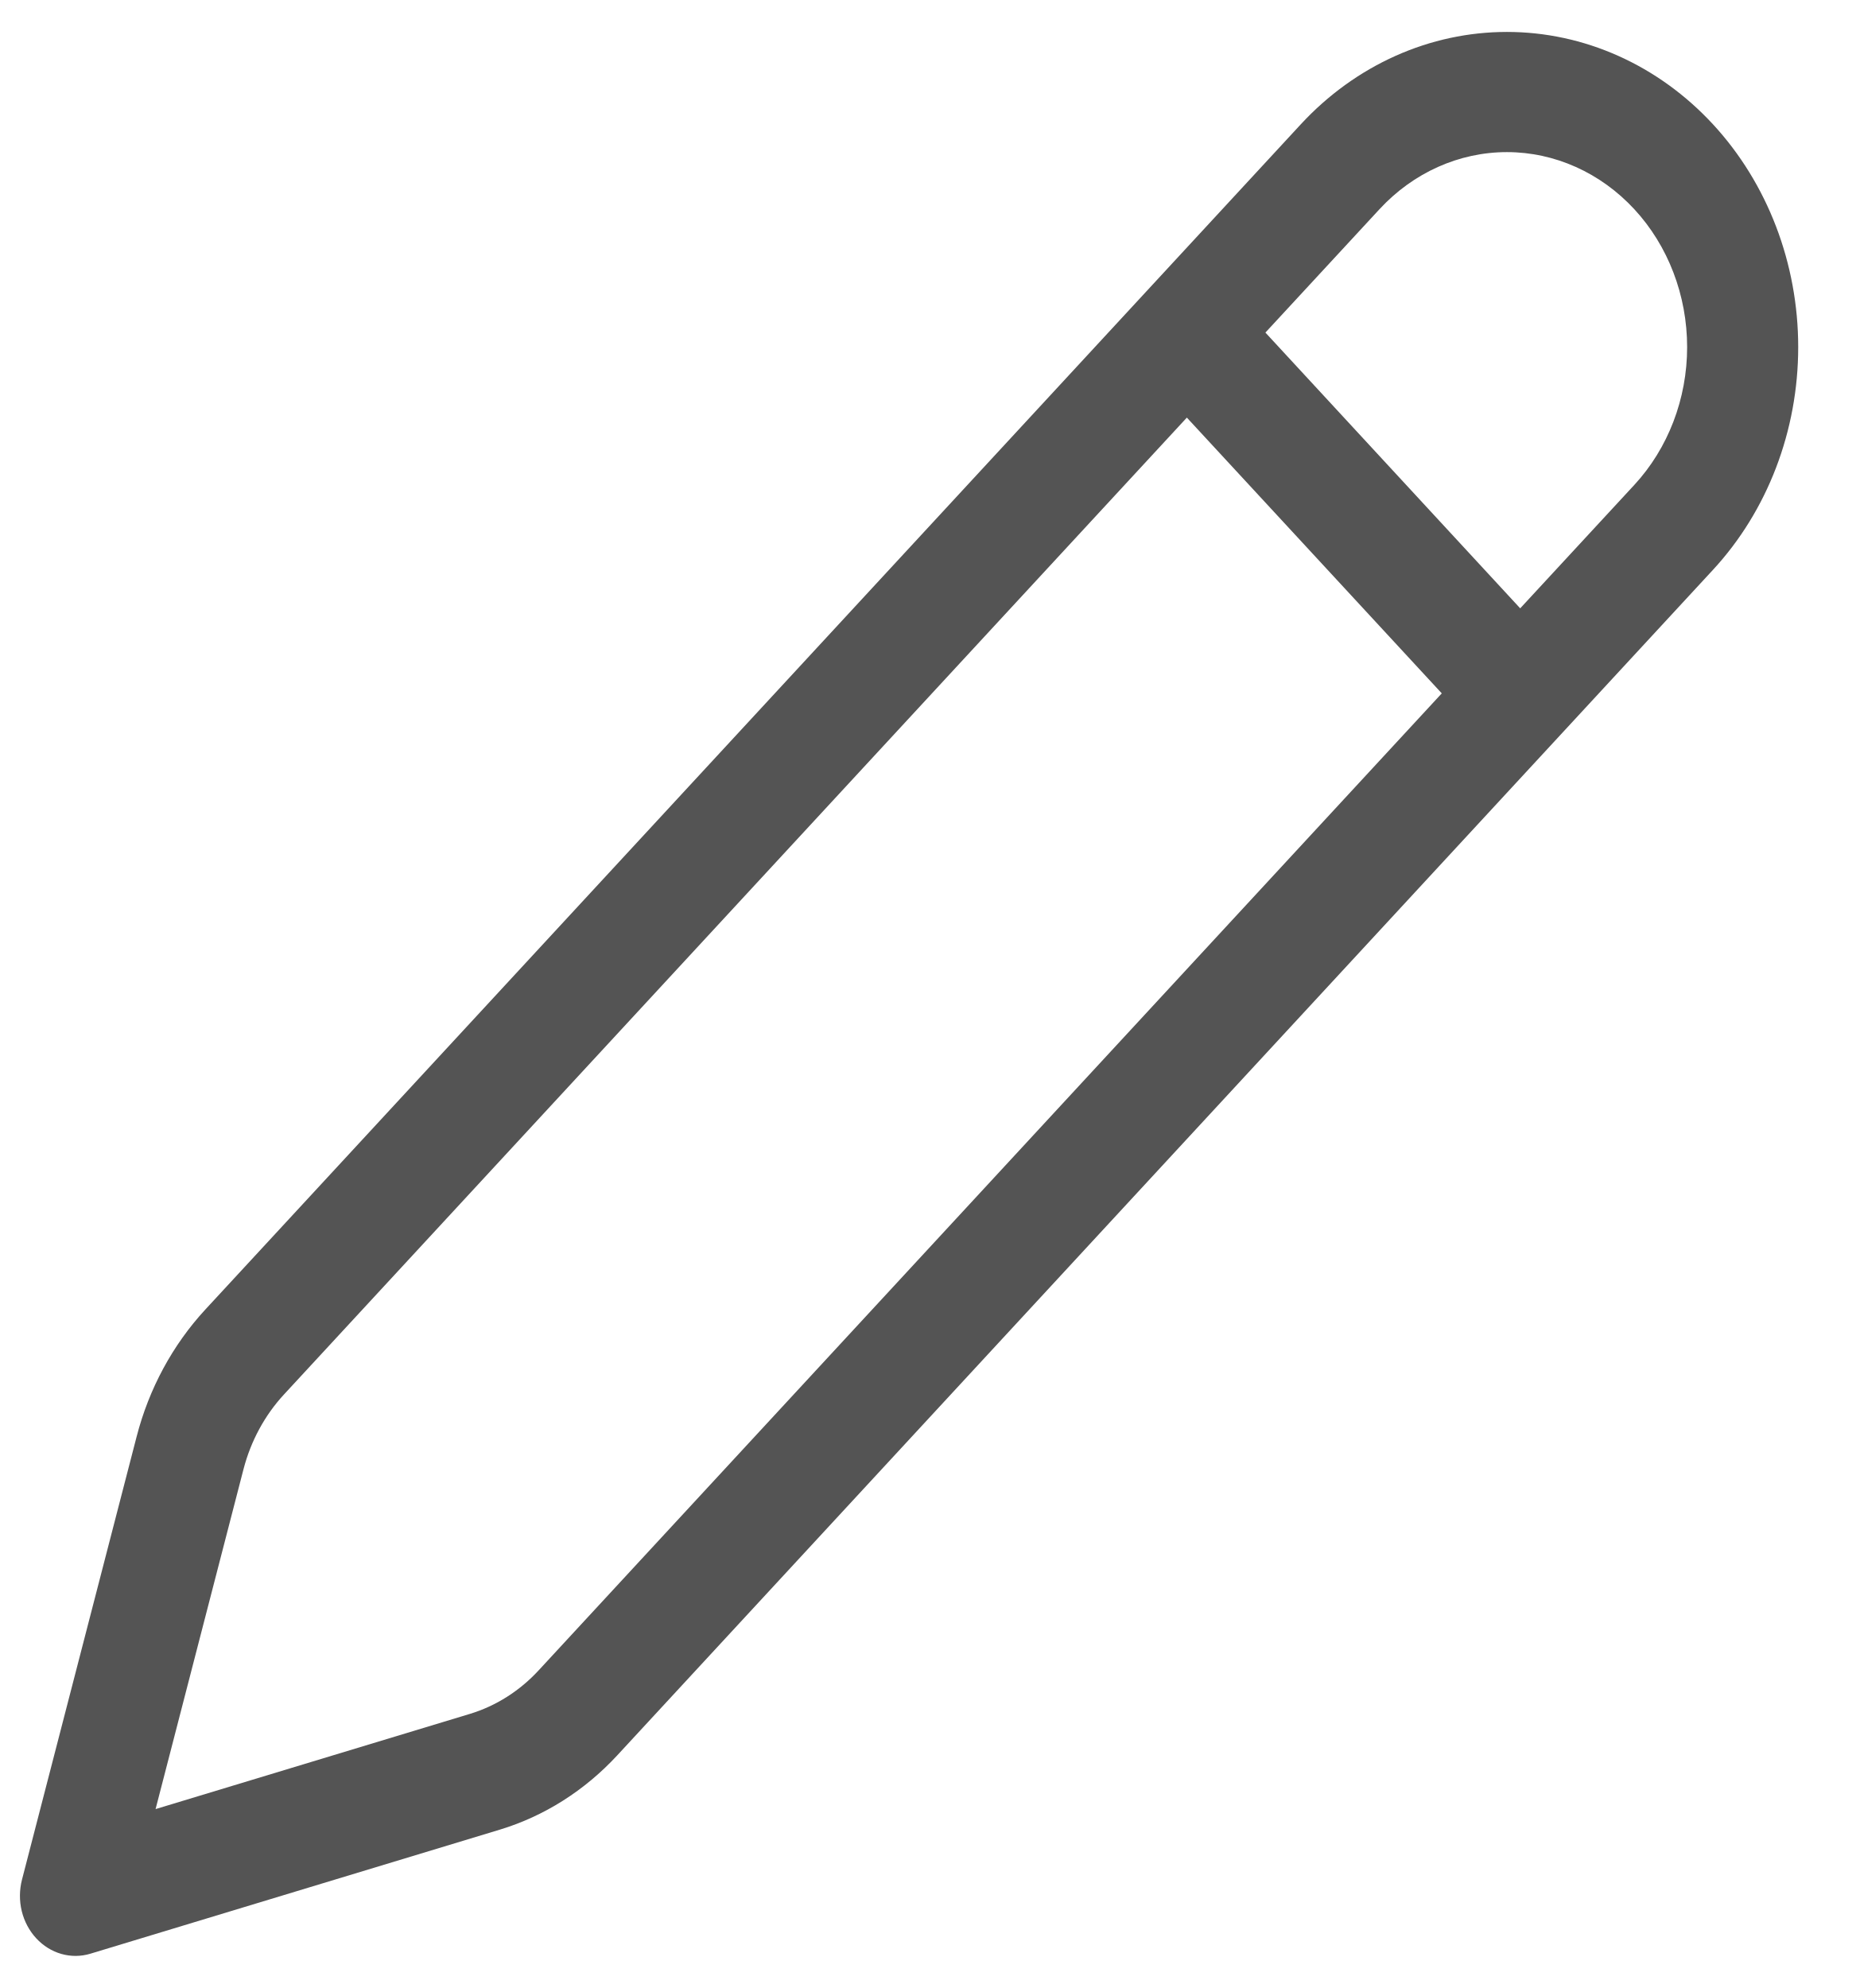
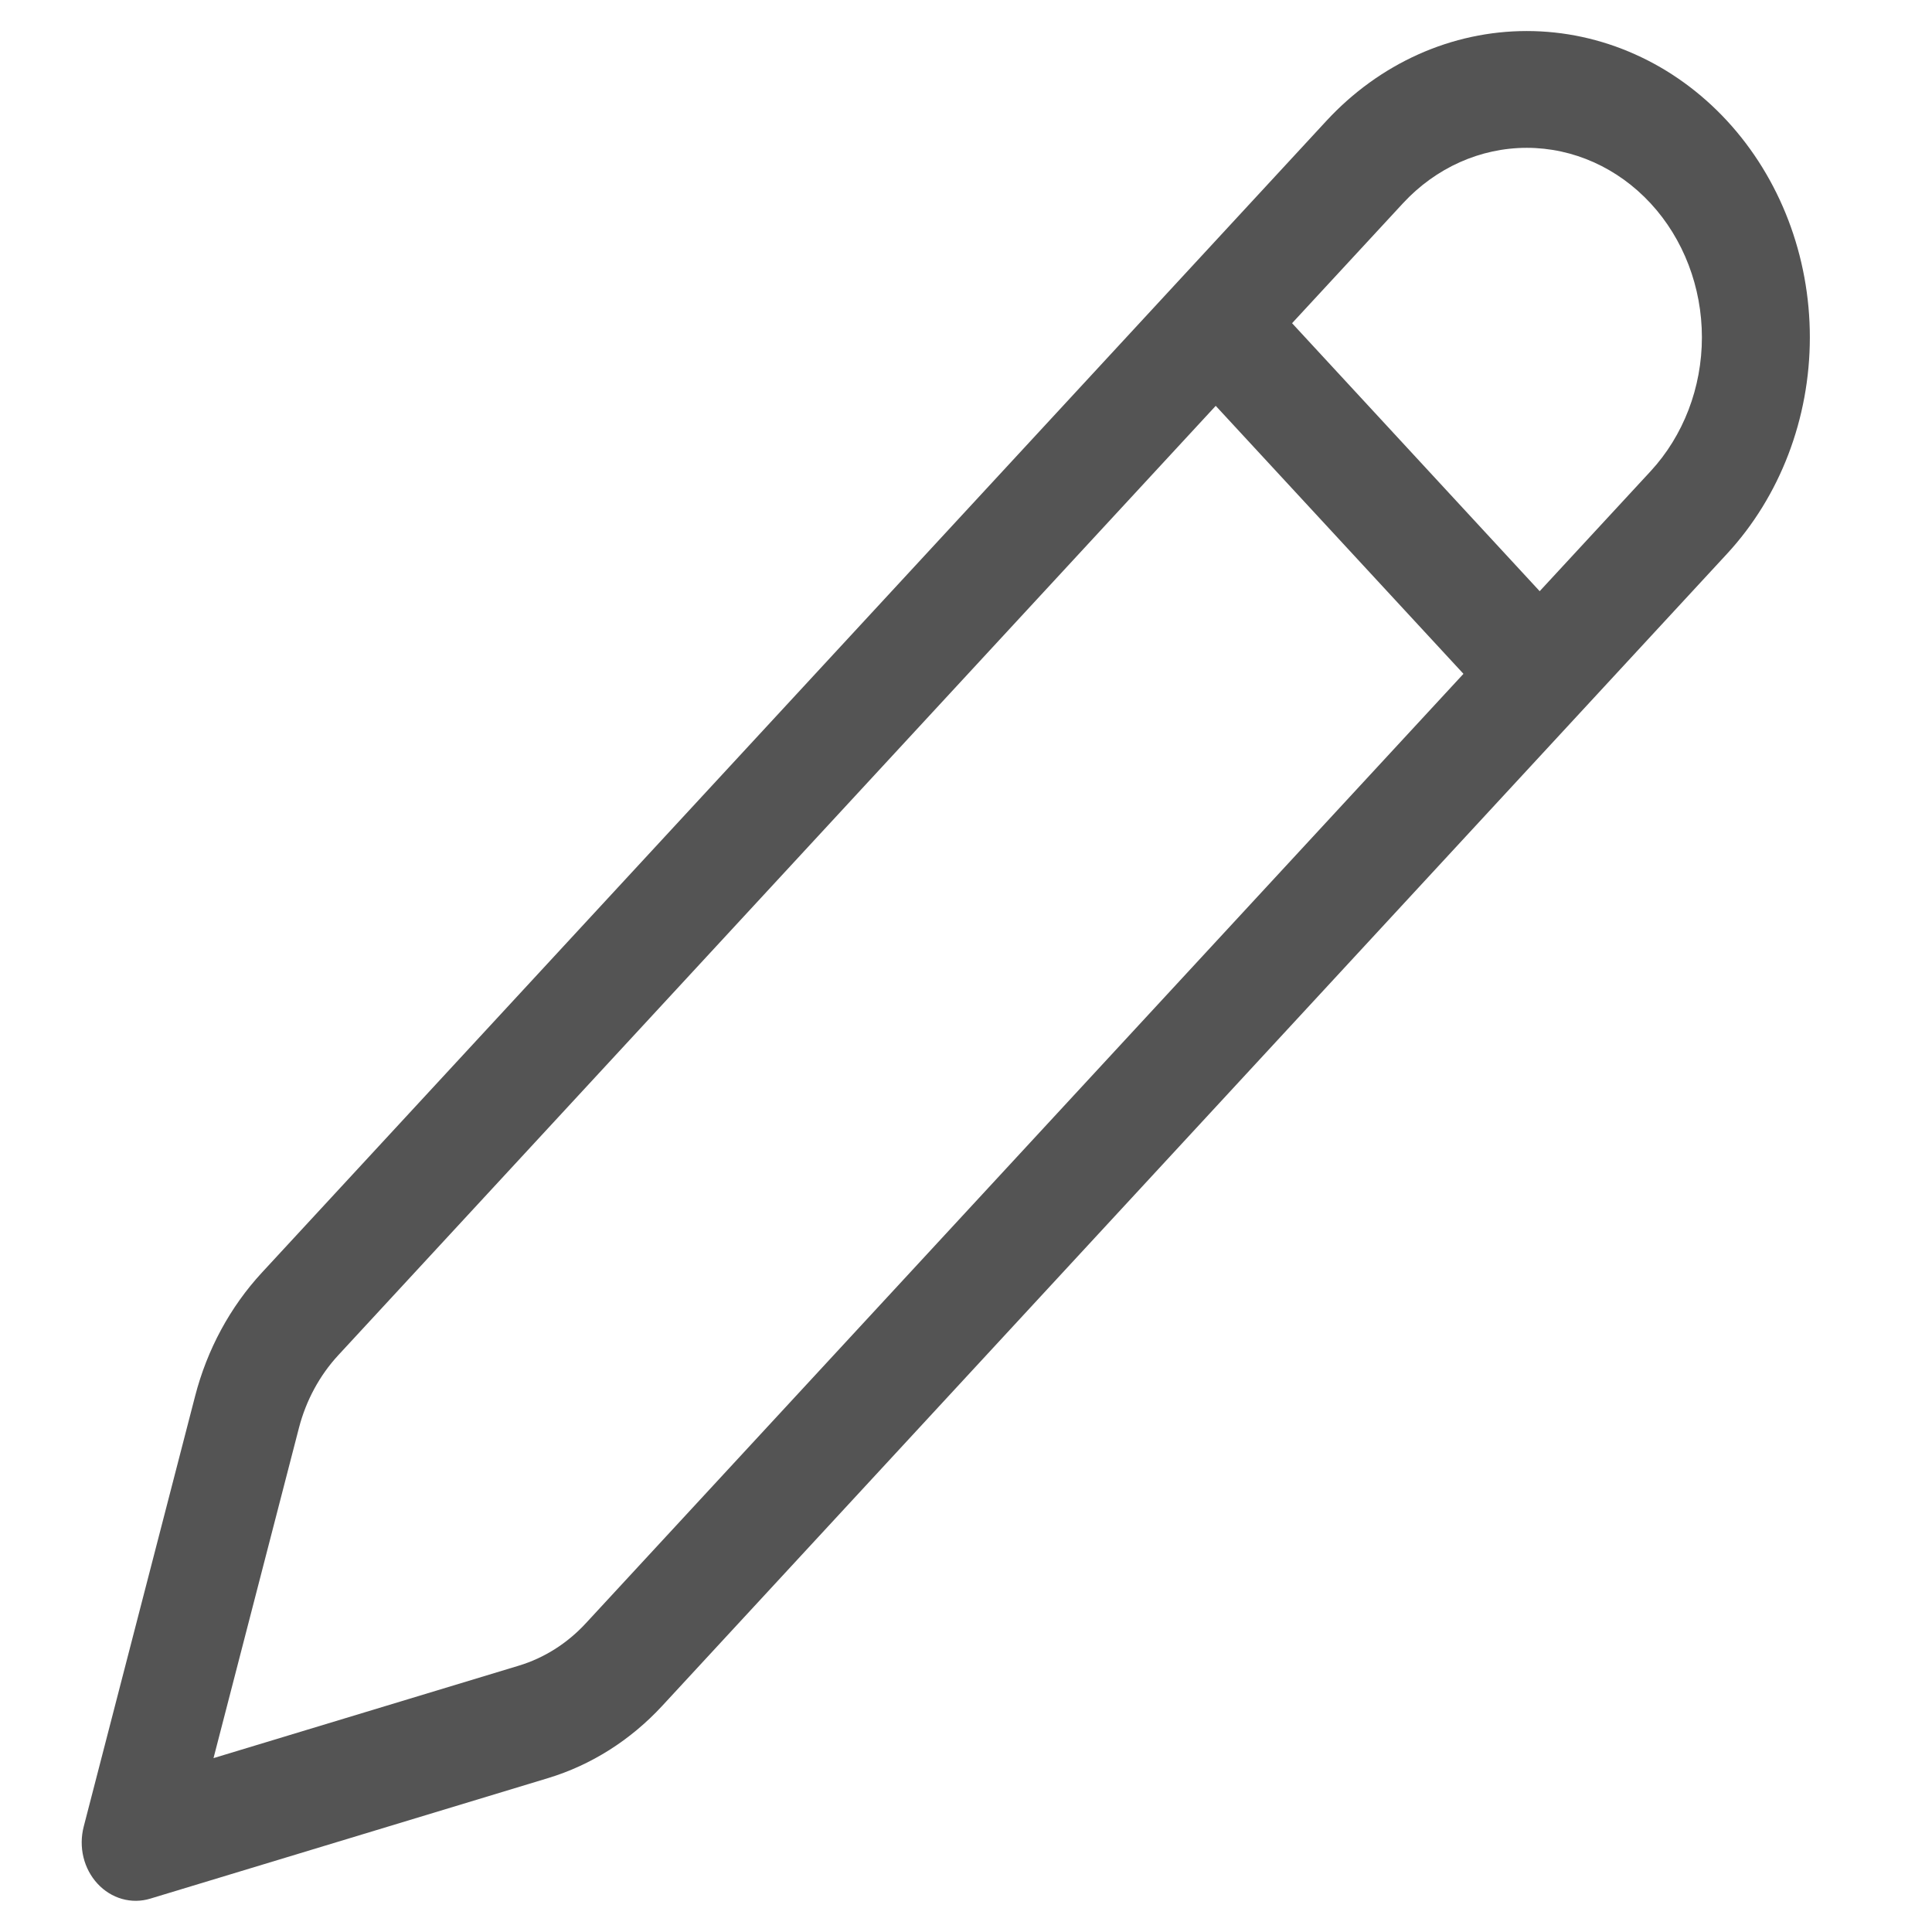
- <svg xmlns="http://www.w3.org/2000/svg" width="29" height="31" viewBox="0 0 29 31" fill="none">
+ <svg xmlns="http://www.w3.org/2000/svg" width="25" height="25" viewBox="0 0 29 31" fill="none">
  <path d="M26.71 1.937C26.288 1.481 25.788 1.119 25.236 0.872C24.685 0.625 24.094 0.498 23.498 0.498C22.901 0.498 22.31 0.625 21.759 0.872C21.208 1.119 20.707 1.481 20.285 1.937L3.201 20.421C2.693 20.971 2.323 21.654 2.13 22.404L0.343 29.31C0.302 29.47 0.3 29.639 0.339 29.8C0.378 29.961 0.456 30.107 0.565 30.225C0.673 30.342 0.809 30.427 0.958 30.469C1.106 30.511 1.262 30.51 1.41 30.465L7.793 28.531C8.486 28.321 9.117 27.922 9.626 27.371L26.71 8.887C27.562 7.966 28.04 6.716 28.04 5.412C28.04 4.109 27.562 2.859 26.71 1.937ZM21.511 3.262C22.038 2.692 22.753 2.372 23.498 2.372C24.243 2.372 24.958 2.693 25.485 3.263C26.012 3.833 26.308 4.607 26.308 5.413C26.308 6.219 26.011 6.992 25.484 7.562L23.705 9.486L19.732 5.186L21.511 3.262ZM18.507 6.512L22.482 10.812L8.4 26.046C8.102 26.369 7.732 26.603 7.326 26.726L2.426 28.21L3.797 22.91C3.911 22.471 4.128 22.07 4.426 21.747L18.507 6.512Z" fill="#545454" />
</svg>
